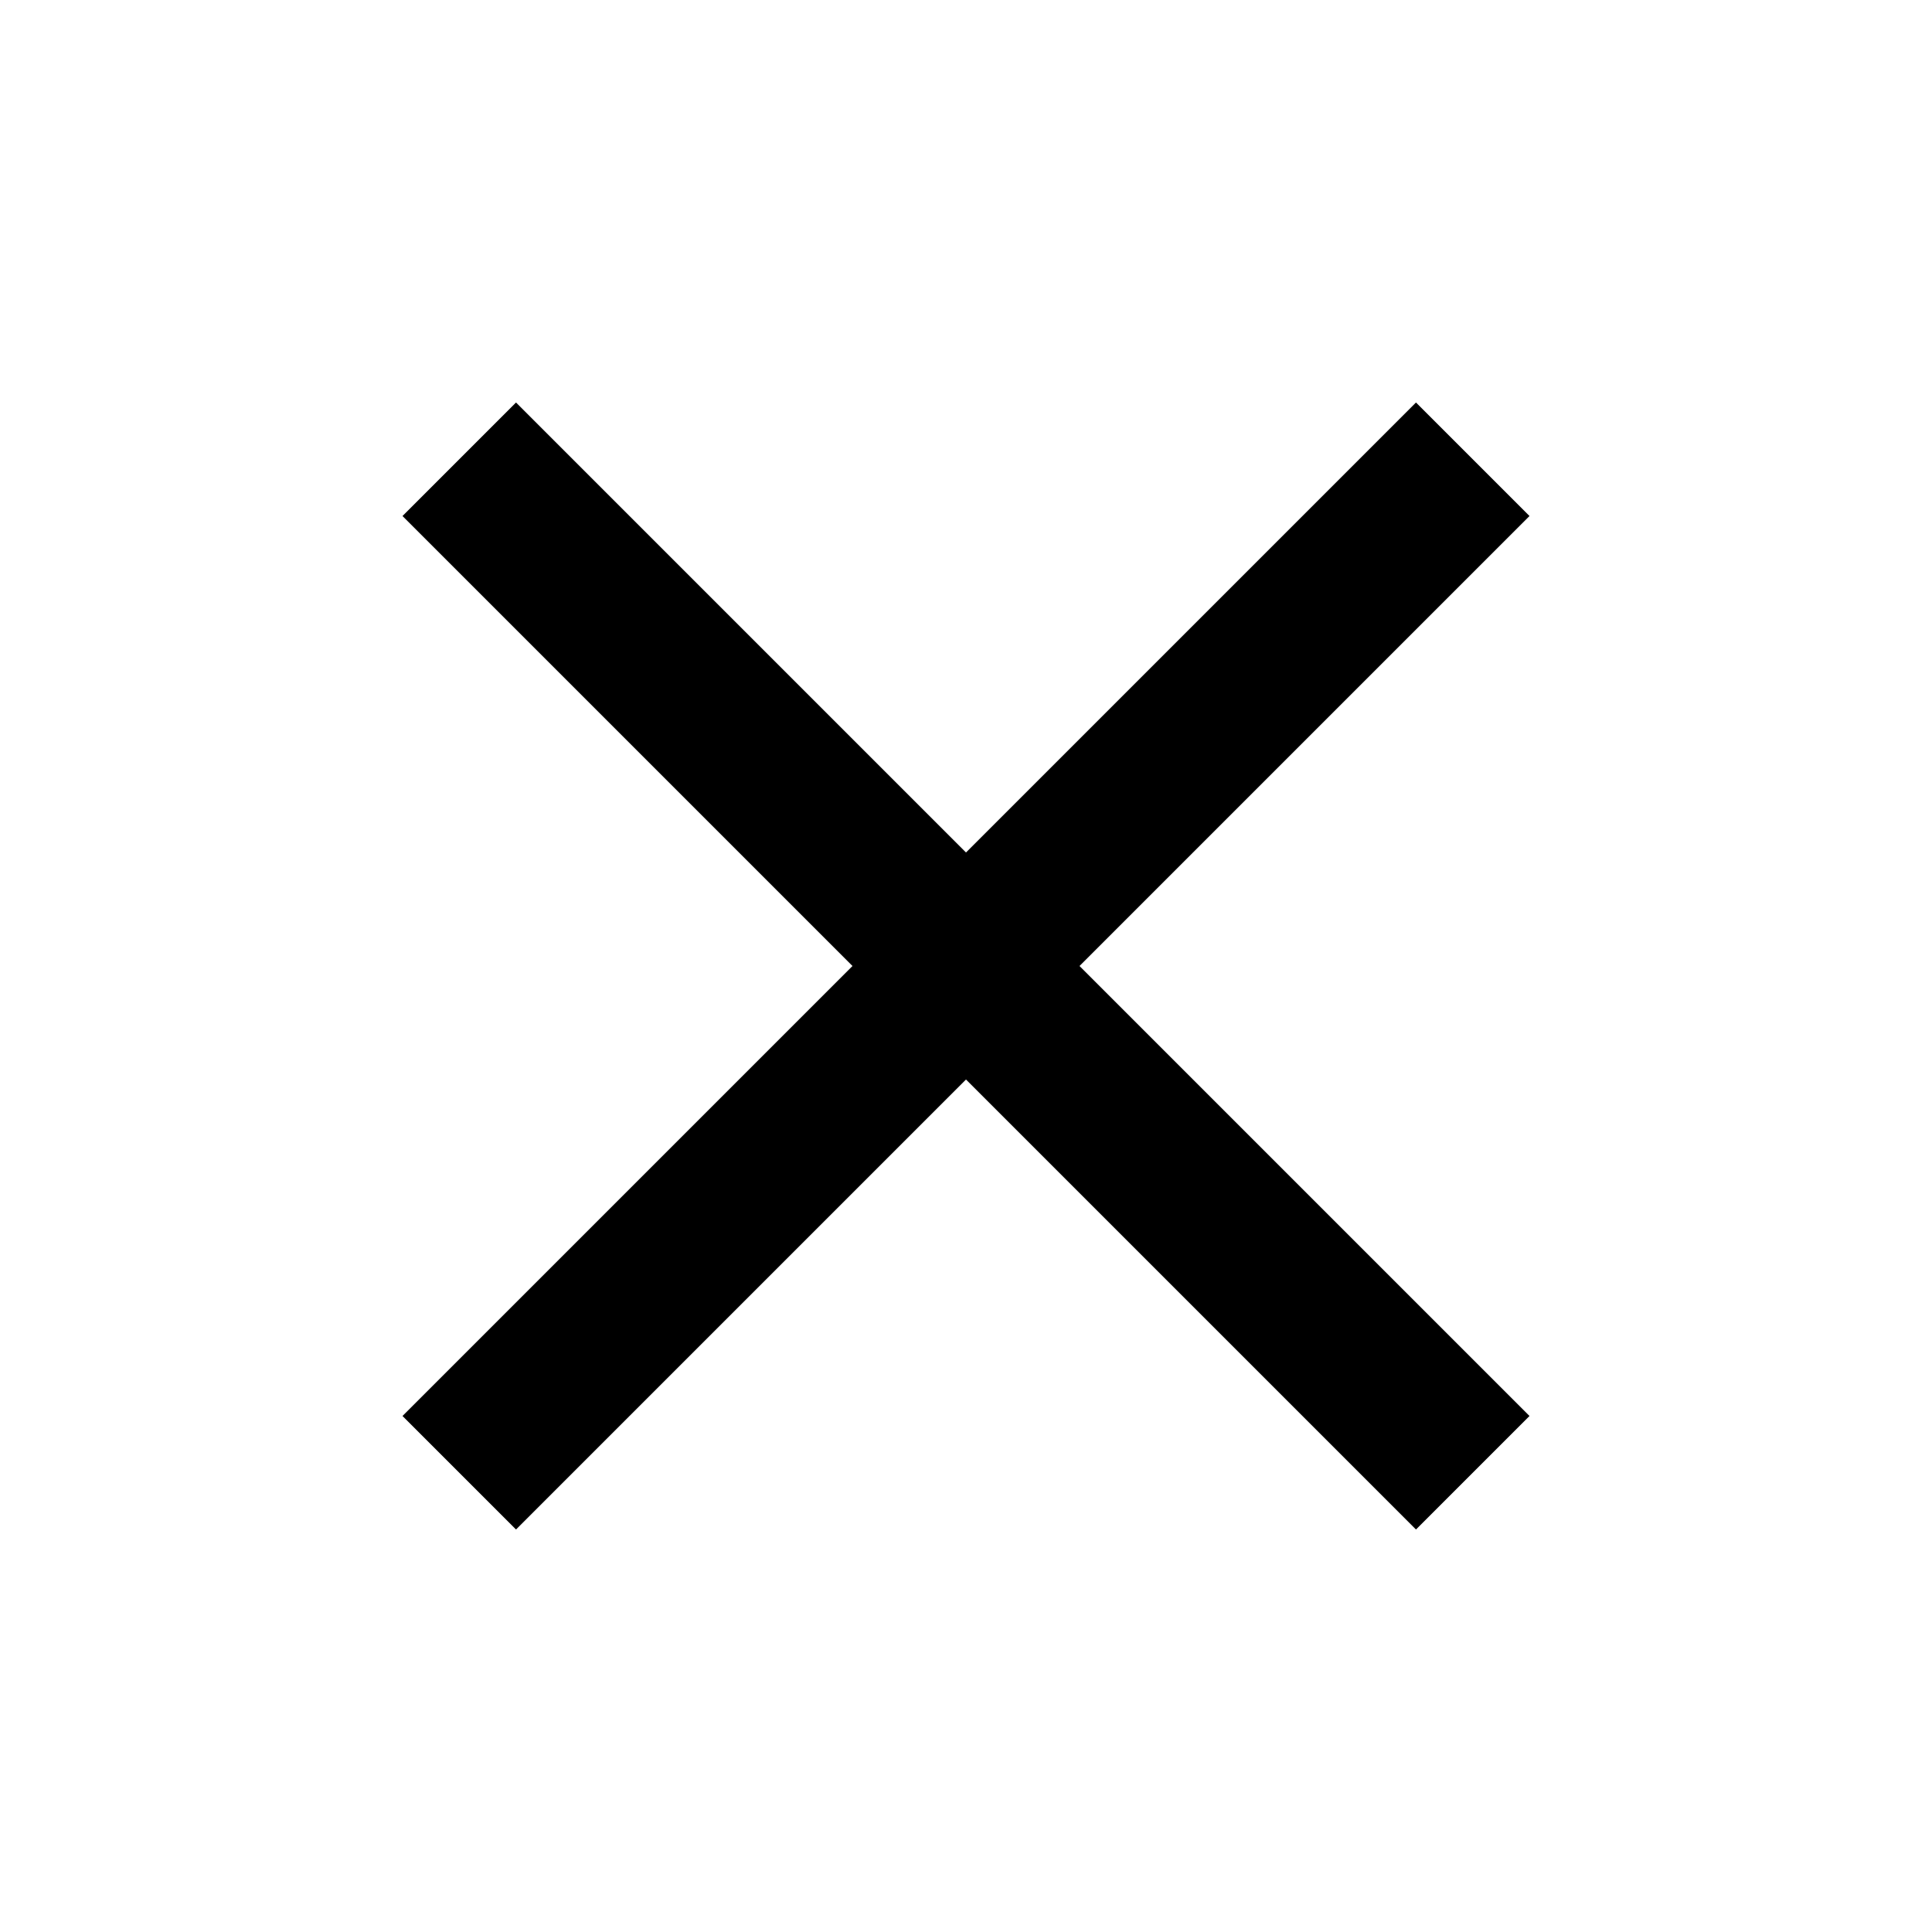
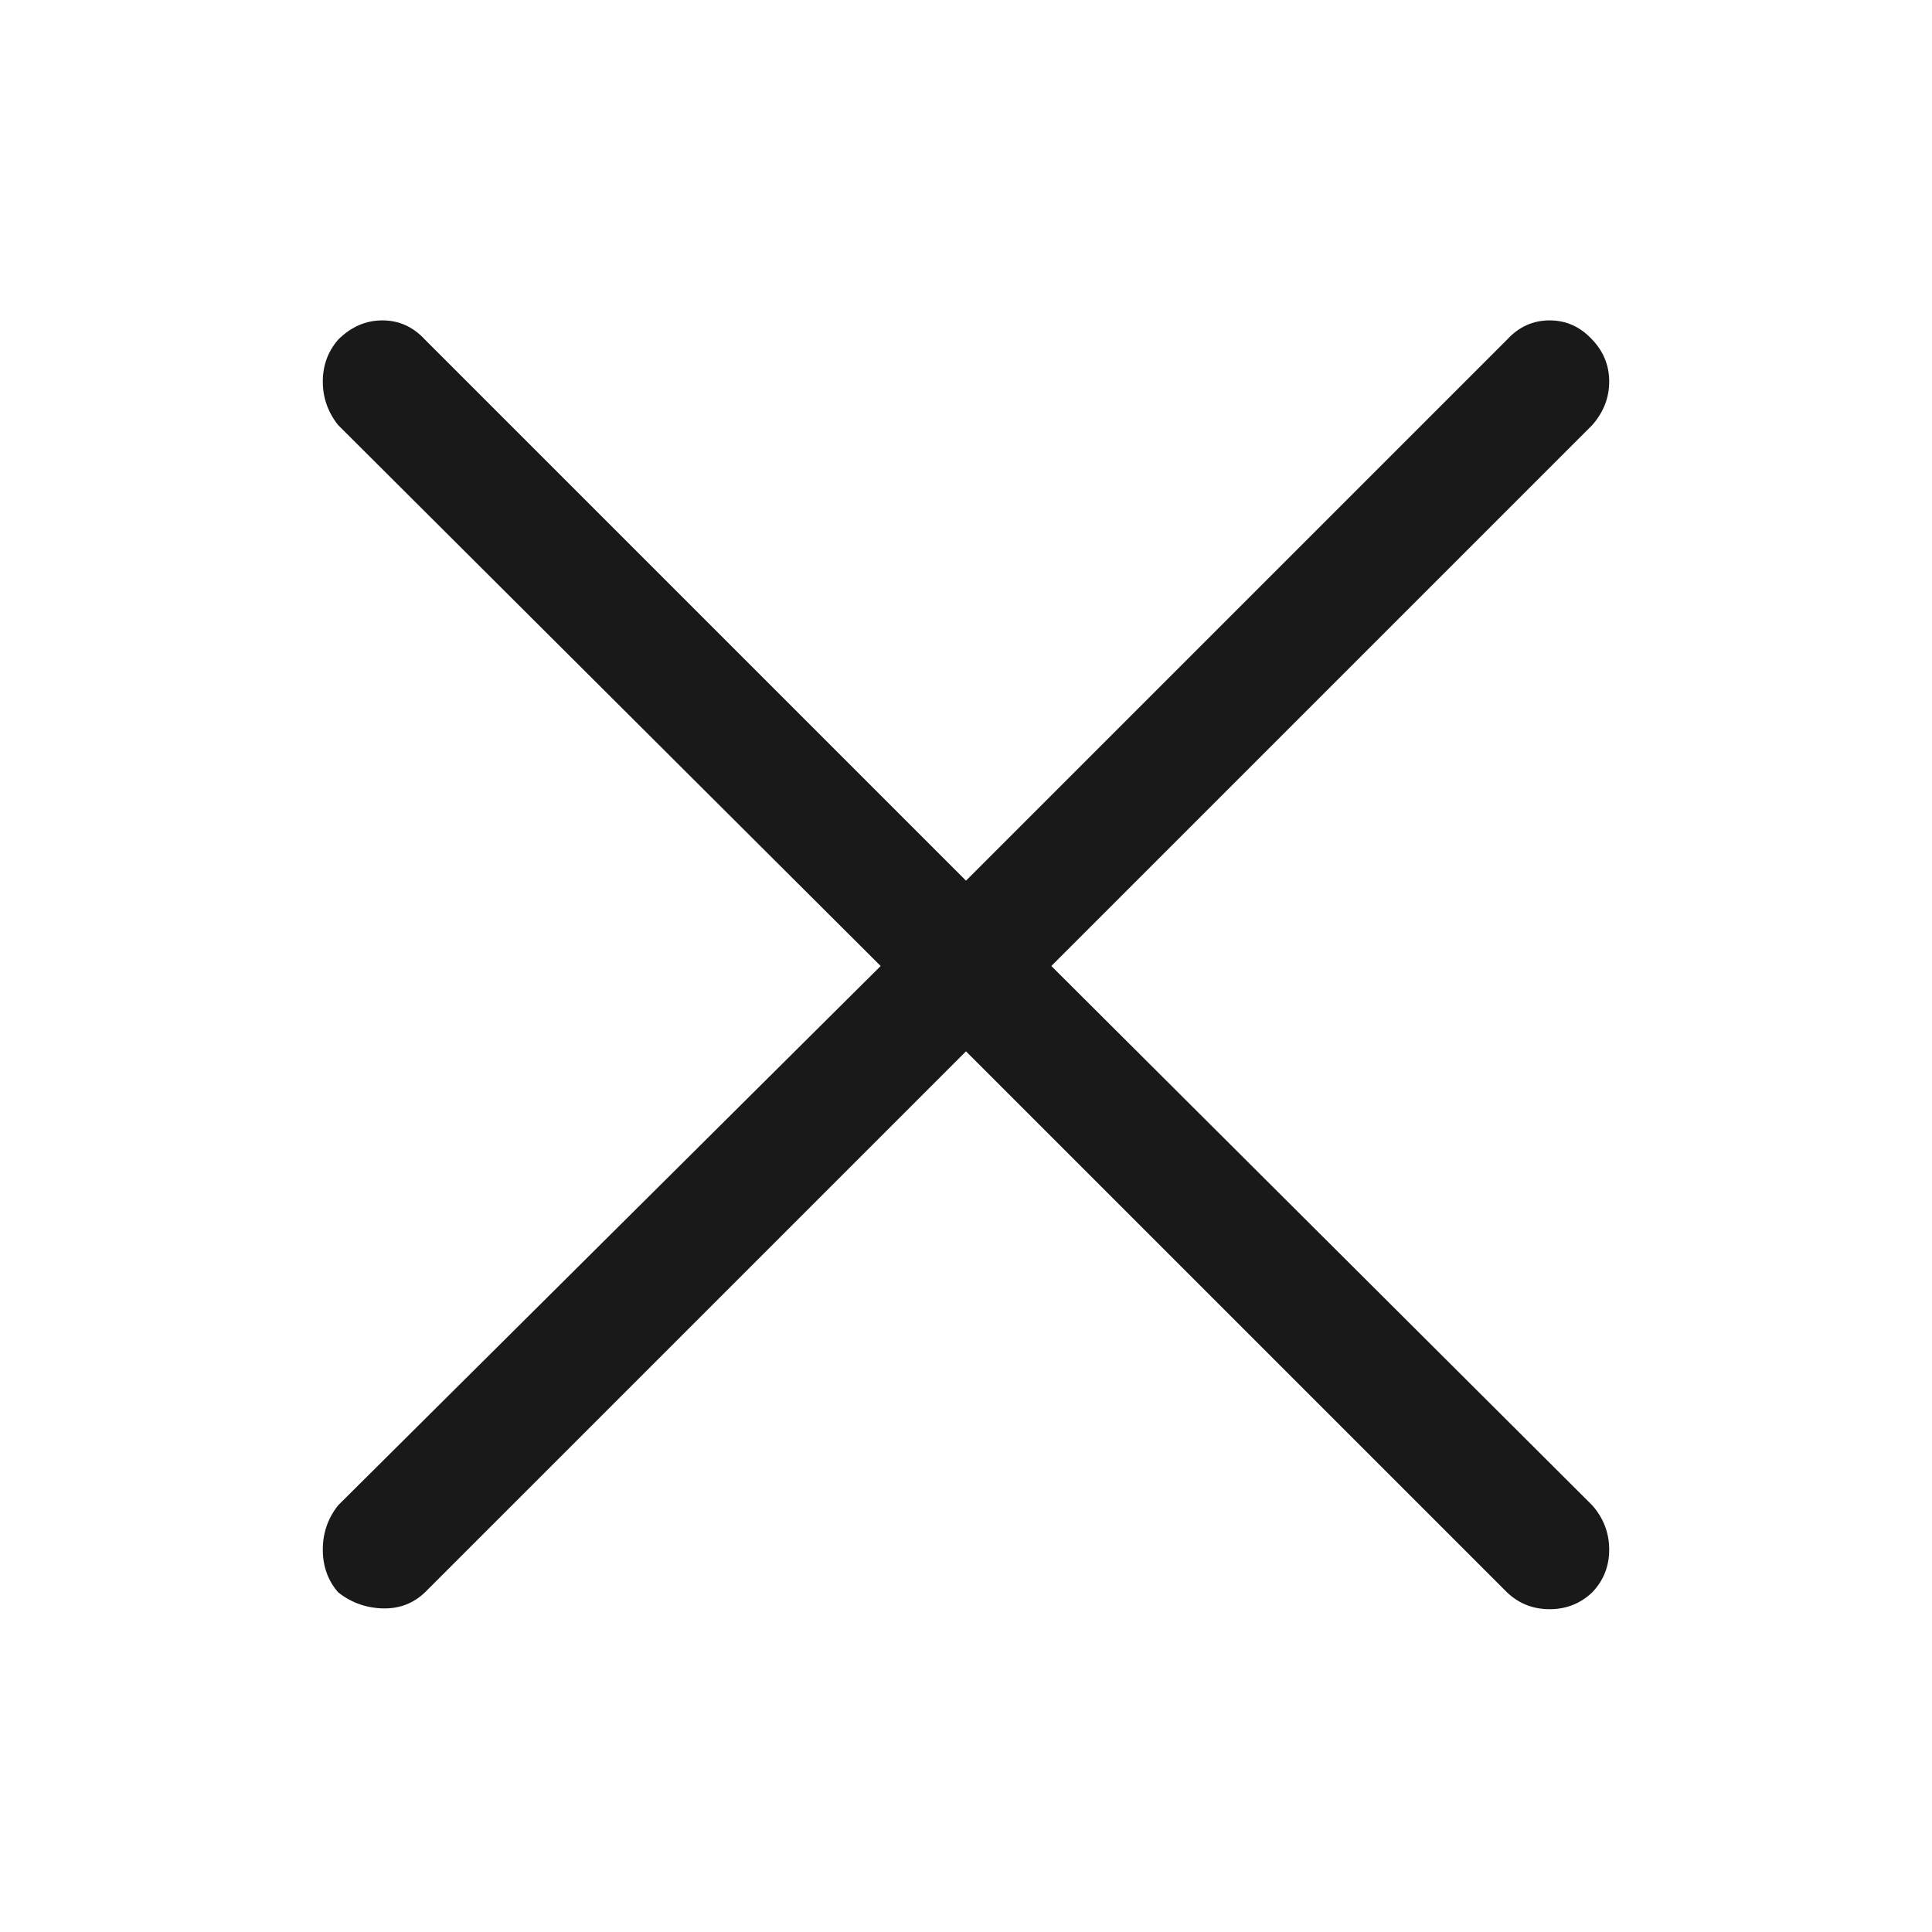
- <svg xmlns="http://www.w3.org/2000/svg" width="24" height="24" viewBox="0 0 24 24" fill="none">
-   <path d="M19 6.41L17.59 5L12 10.59L6.41 5L5 6.41L10.59 12L5 17.59L6.41 19L12 13.41L17.59 19L19 17.59L13.41 12L19 6.41Z" fill="currentColor" />
+ <svg xmlns="http://www.w3.org/2000/svg" width="24" height="24">
+   <rect width="24" height="24" opacity="0" />
+   <g>
+     <path d="M19.78 5.28Q19.99 5.04 19.99 4.74Q19.99 4.44 19.78 4.22Q19.56 3.98 19.25 3.98Q18.94 3.98 18.72 4.22L12 10.94L5.28 4.22Q5.06 3.98 4.75 3.98Q4.44 3.98 4.2 4.22Q4.01 4.44 4.01 4.74Q4.01 5.04 4.2 5.28L10.94 12L4.2 18.7Q4.01 18.94 4.01 19.25Q4.01 19.56 4.2 19.78Q4.44 19.97 4.75 19.98Q5.06 19.99 5.28 19.78L12 13.06L18.72 19.78Q18.94 19.99 19.25 19.99Q19.56 19.99 19.78 19.78Q19.99 19.56 19.99 19.25Q19.99 18.94 19.78 18.7L13.06 12L19.78 5.28Z" fill="rgba(0,0,0,0.902)" />
+   </g>
</svg>
